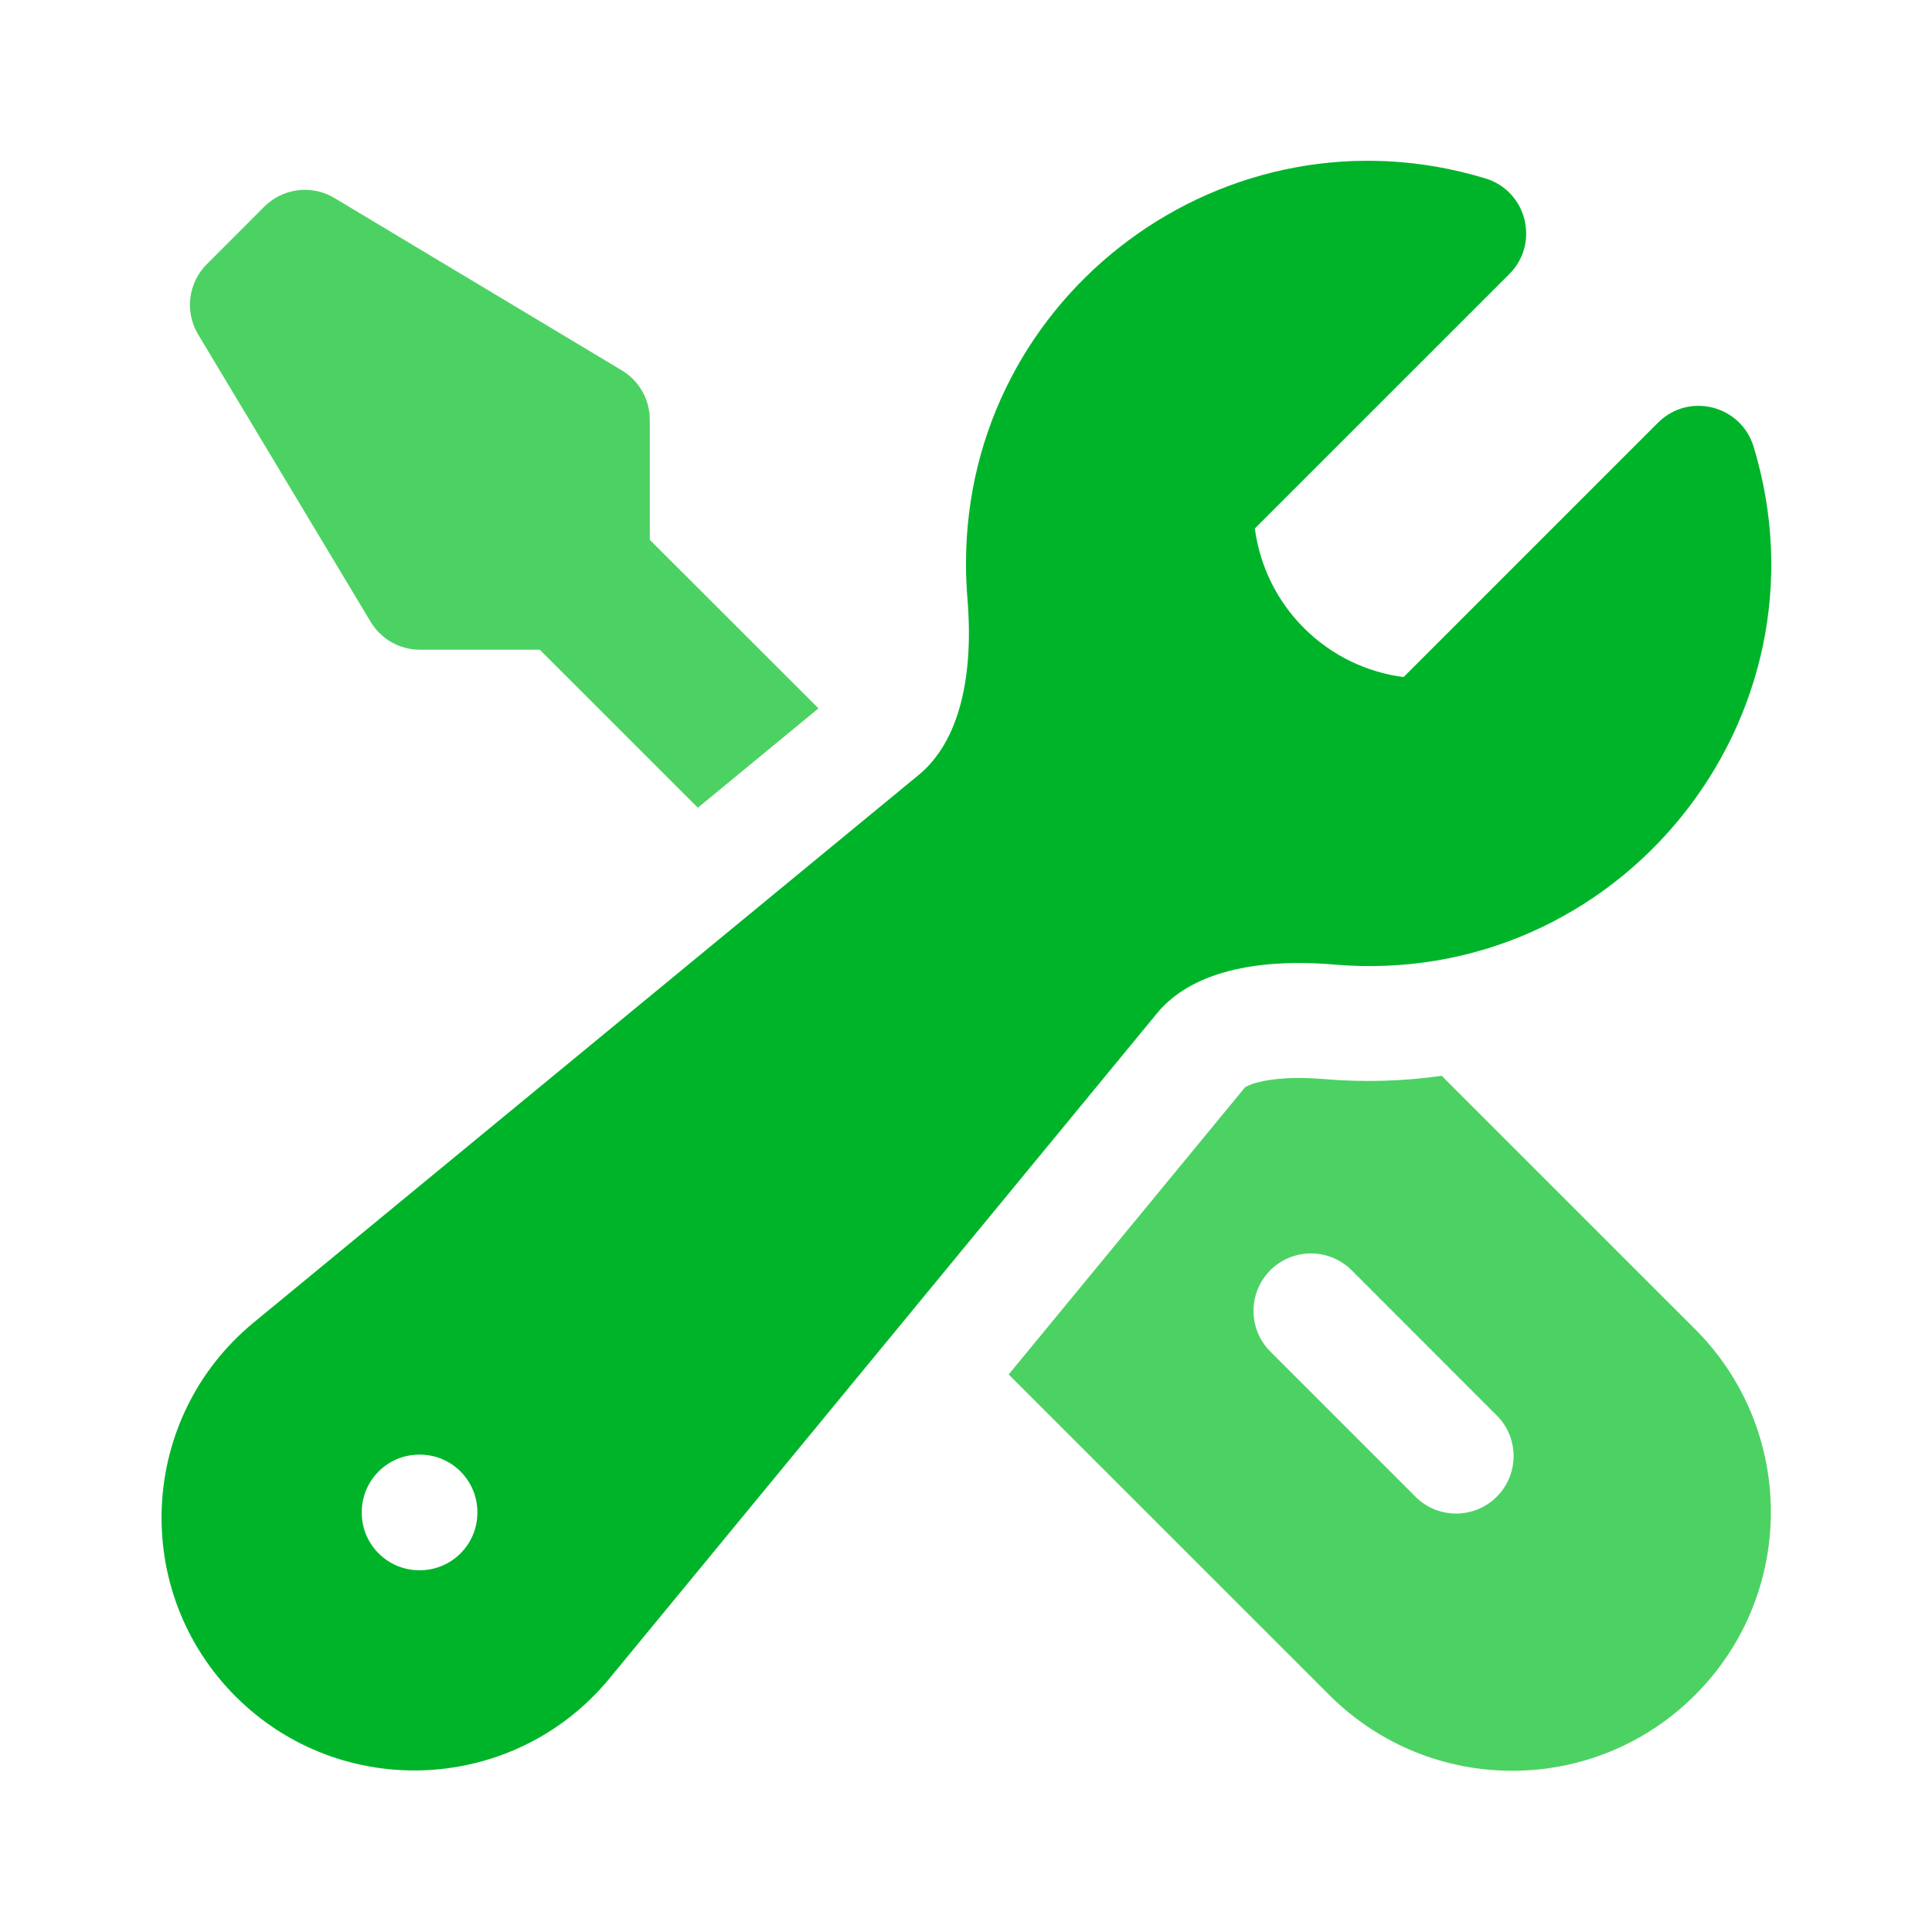
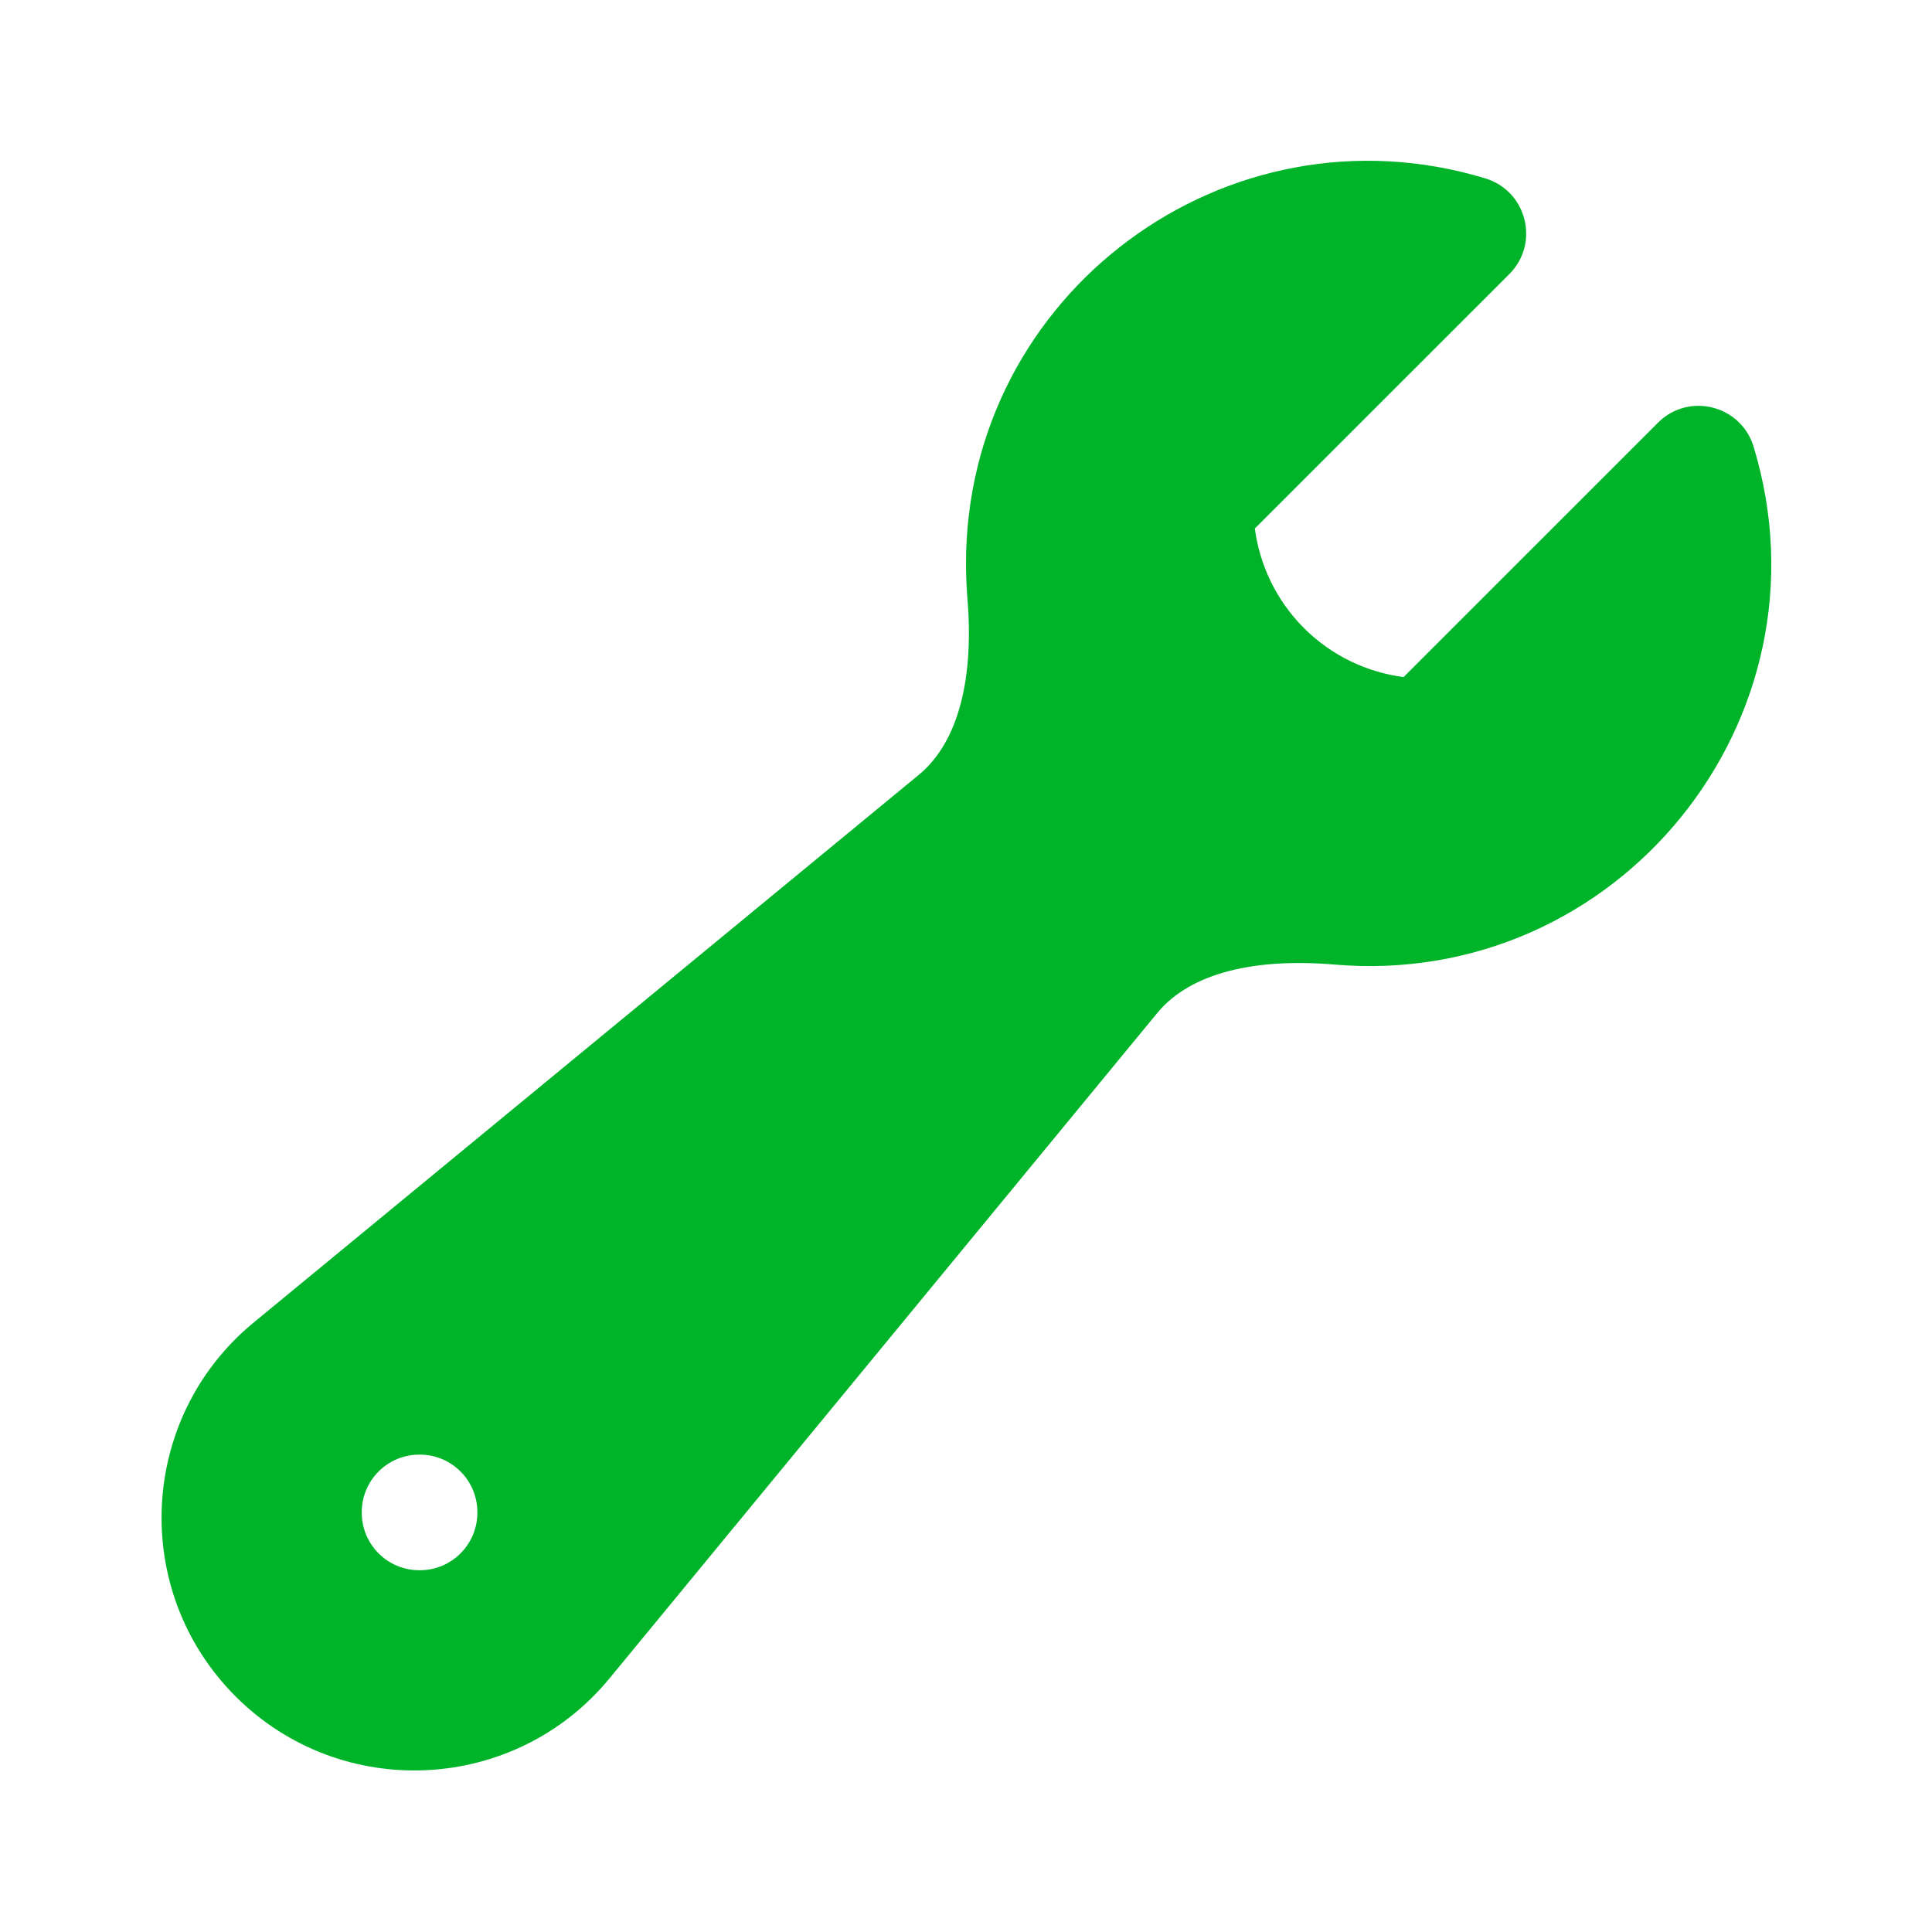
<svg xmlns="http://www.w3.org/2000/svg" fill="none" version="1.1" width="24" height="24" viewBox="0 0 24 24">
  <defs>
    <clipPath id="master_svg0_644_31824">
      <rect x="0" y="0" width="24" height="24" rx="0" />
    </clipPath>
  </defs>
  <g clip-path="url(#master_svg0_644_31824)">
    <g>
      <path d="M12,7.001C11.999,3.645,15.24,1.241,18.451,2.216C18.968,2.373,19.131,3.023,18.749,3.405L15.588,6.565C15.648,7.017,15.851,7.454,16.198,7.802C16.546,8.149,16.983,8.352,17.436,8.411L20.596,5.251C20.977,4.869,21.627,5.033,21.784,5.549C22.811,8.932,20.097,12.284,16.574,11.982C15.604,11.9,14.793,12.077,14.375,12.585L7.567,20.855C6.387,22.281,4.236,22.382,2.927,21.074C1.618,19.765,1.719,17.614,3.145,16.434L11.414,9.625C11.921,9.206,12.099,8.396,12.017,7.427C12.006,7.285,12,7.143,12,7.001ZM4.494,18.784C4.494,18.39,4.814,18.07,5.208,18.07L5.216,18.07C5.61,18.07,5.93,18.39,5.93,18.784L5.93,18.792C5.93,19.186,5.61,19.506,5.216,19.506L5.208,19.506C4.814,19.506,4.494,19.186,4.494,18.792L4.494,18.784Z" fill-rule="evenodd" fill="#00B42A" fill-opacity="1" />
    </g>
-     <g>
-       <path d="M10.168,8.8L8.072,6.706L8.072,5.214C8.072,4.964,7.941,4.731,7.726,4.602L4.155,2.46C3.874,2.291,3.515,2.336,3.283,2.567L2.569,3.282C2.337,3.513,2.293,3.873,2.461,4.154L4.604,7.724C4.733,7.939,4.965,8.071,5.216,8.071L6.705,8.071L8.669,10.034L10.168,8.799L10.168,8.8Z" fill="#4CD263" fill-opacity="1" />
-     </g>
-     <g>
-       <path d="M12.53,17.074L16.513,21.056C17.768,22.311,19.802,22.311,21.057,21.056C22.312,19.801,22.312,17.766,21.057,16.511L17.909,13.364C17.427,13.433,16.938,13.446,16.453,13.405C16.077,13.373,15.803,13.399,15.627,13.445C15.571,13.457,15.518,13.477,15.468,13.505L12.53,17.074ZM15.78,15.779C16.059,15.501,16.511,15.501,16.79,15.779L18.575,17.565C18.871,17.841,18.879,18.307,18.593,18.593C18.307,18.879,17.841,18.87,17.566,18.575L15.78,16.789C15.502,16.51,15.502,16.059,15.78,15.78L15.78,15.779Z" fill-rule="evenodd" fill="#4CD263" fill-opacity="1" />
-     </g>
  </g>
</svg>
